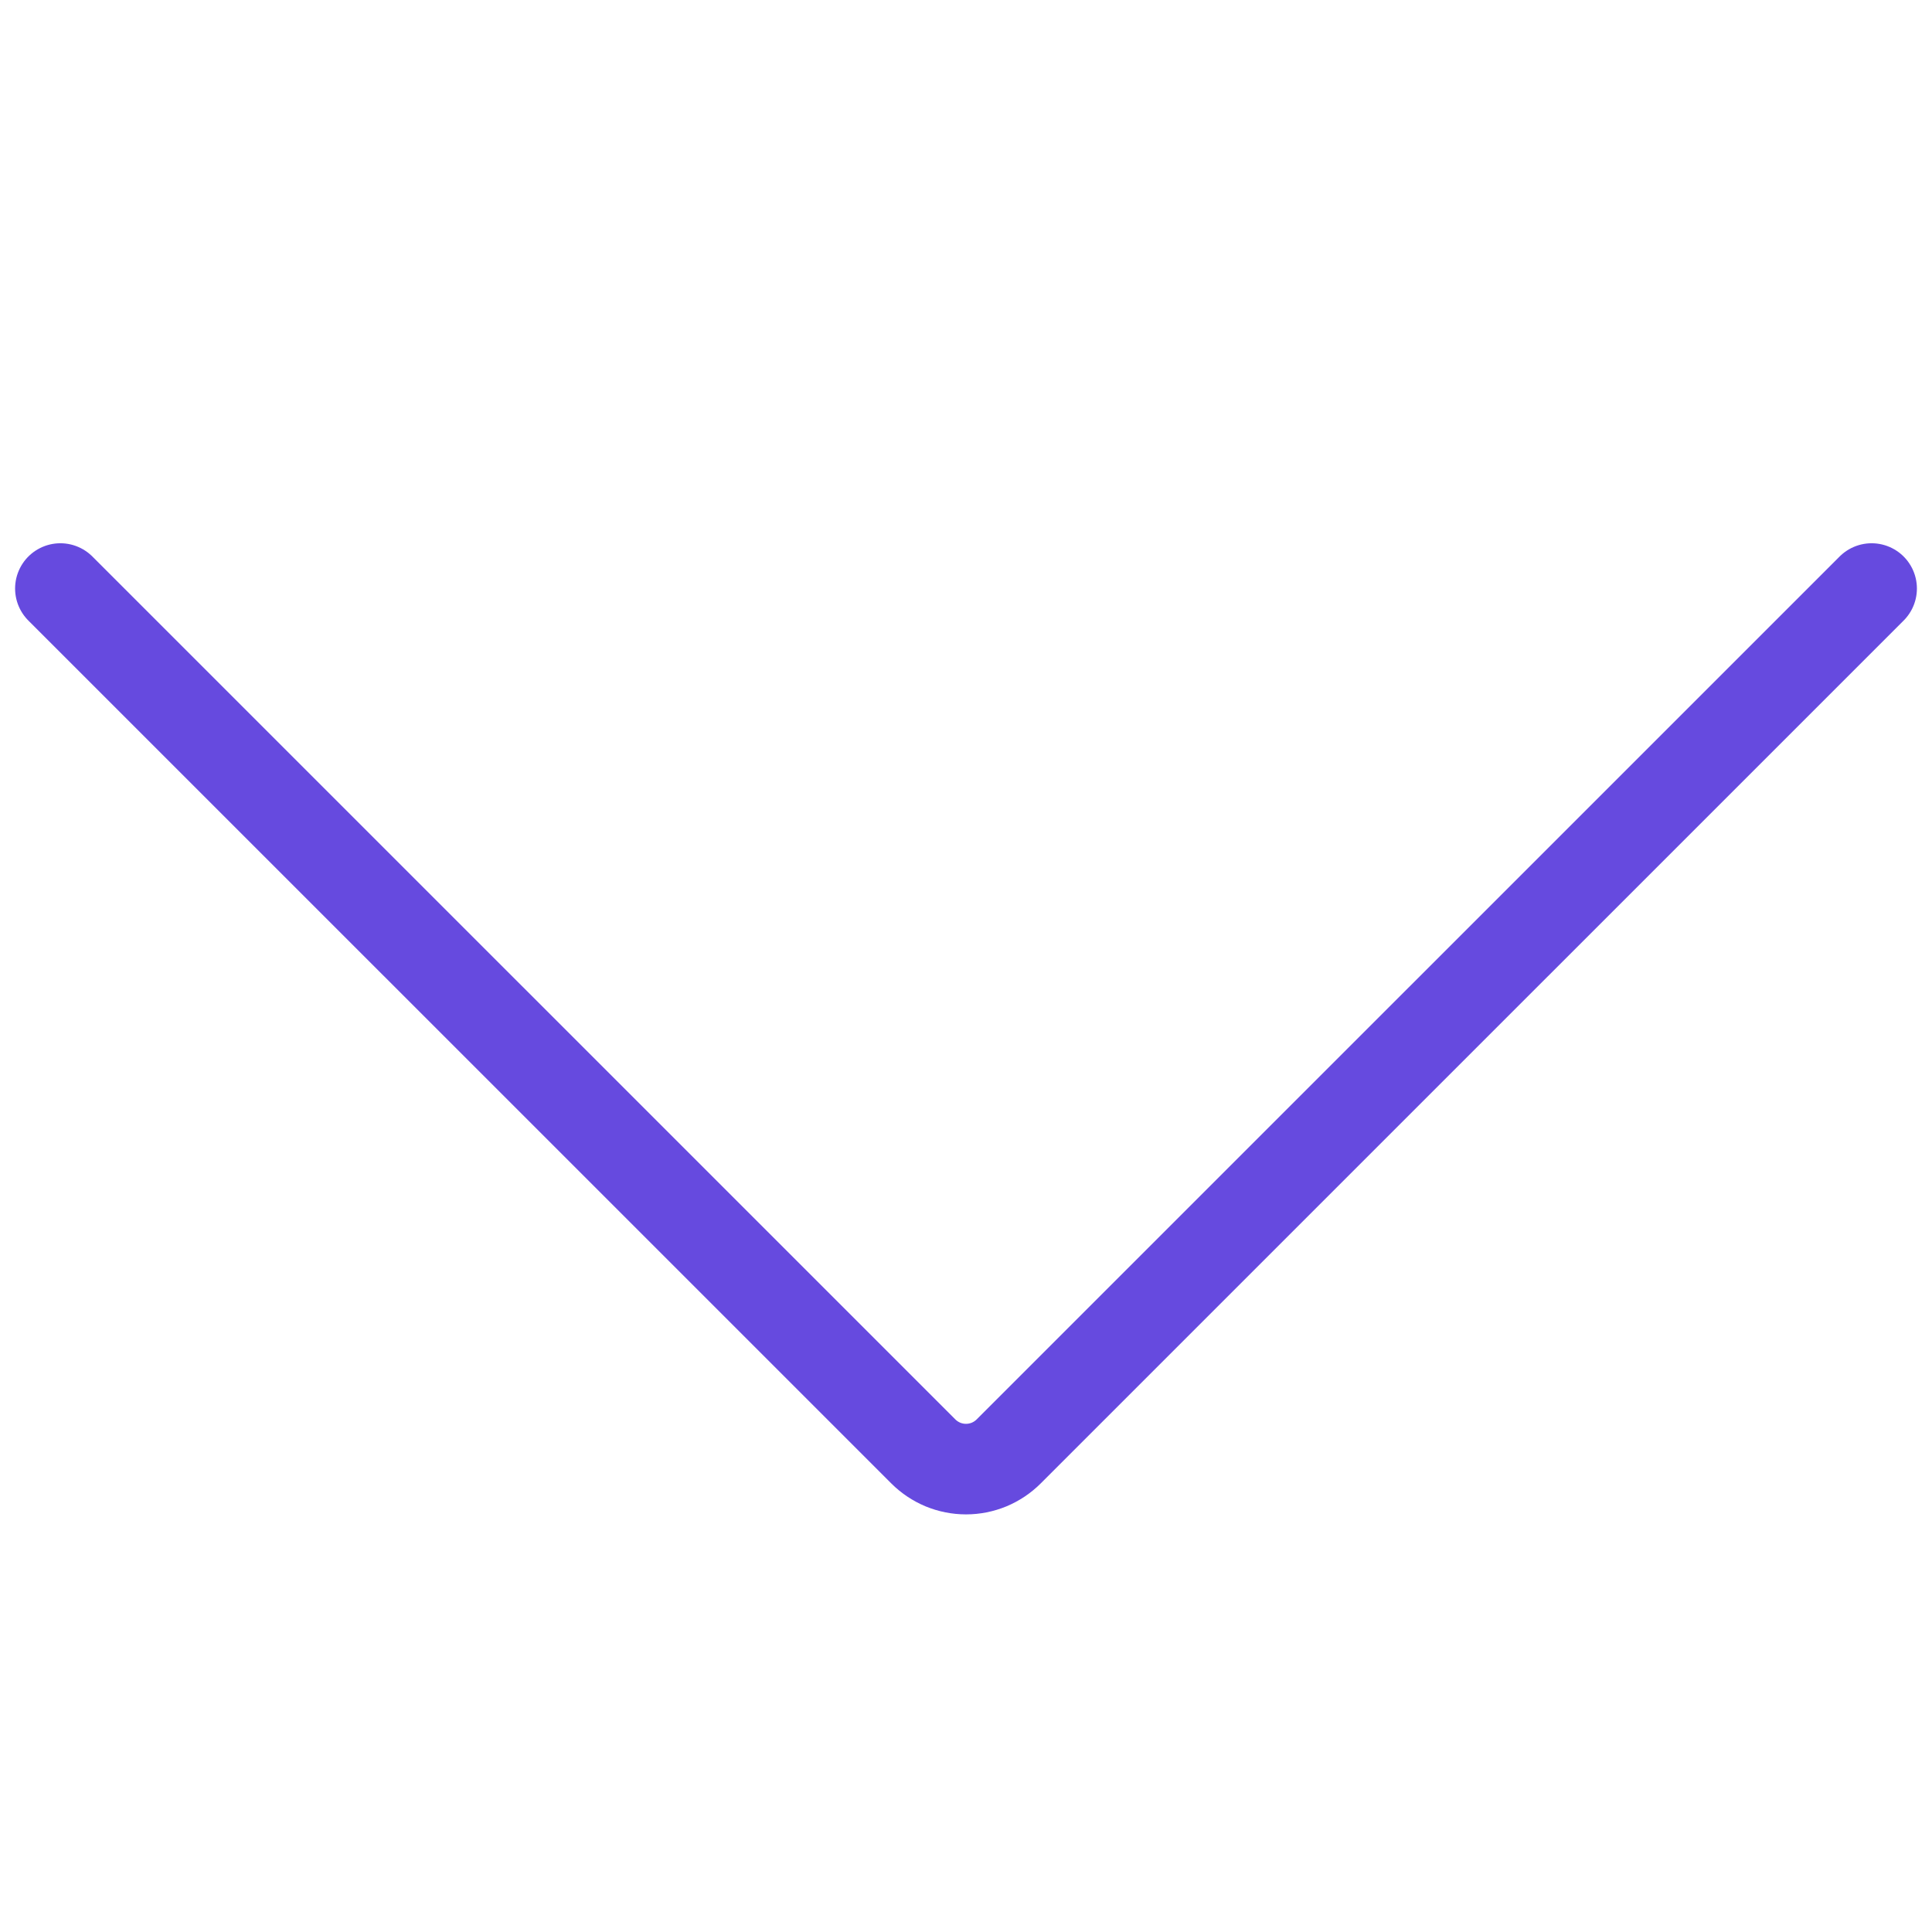
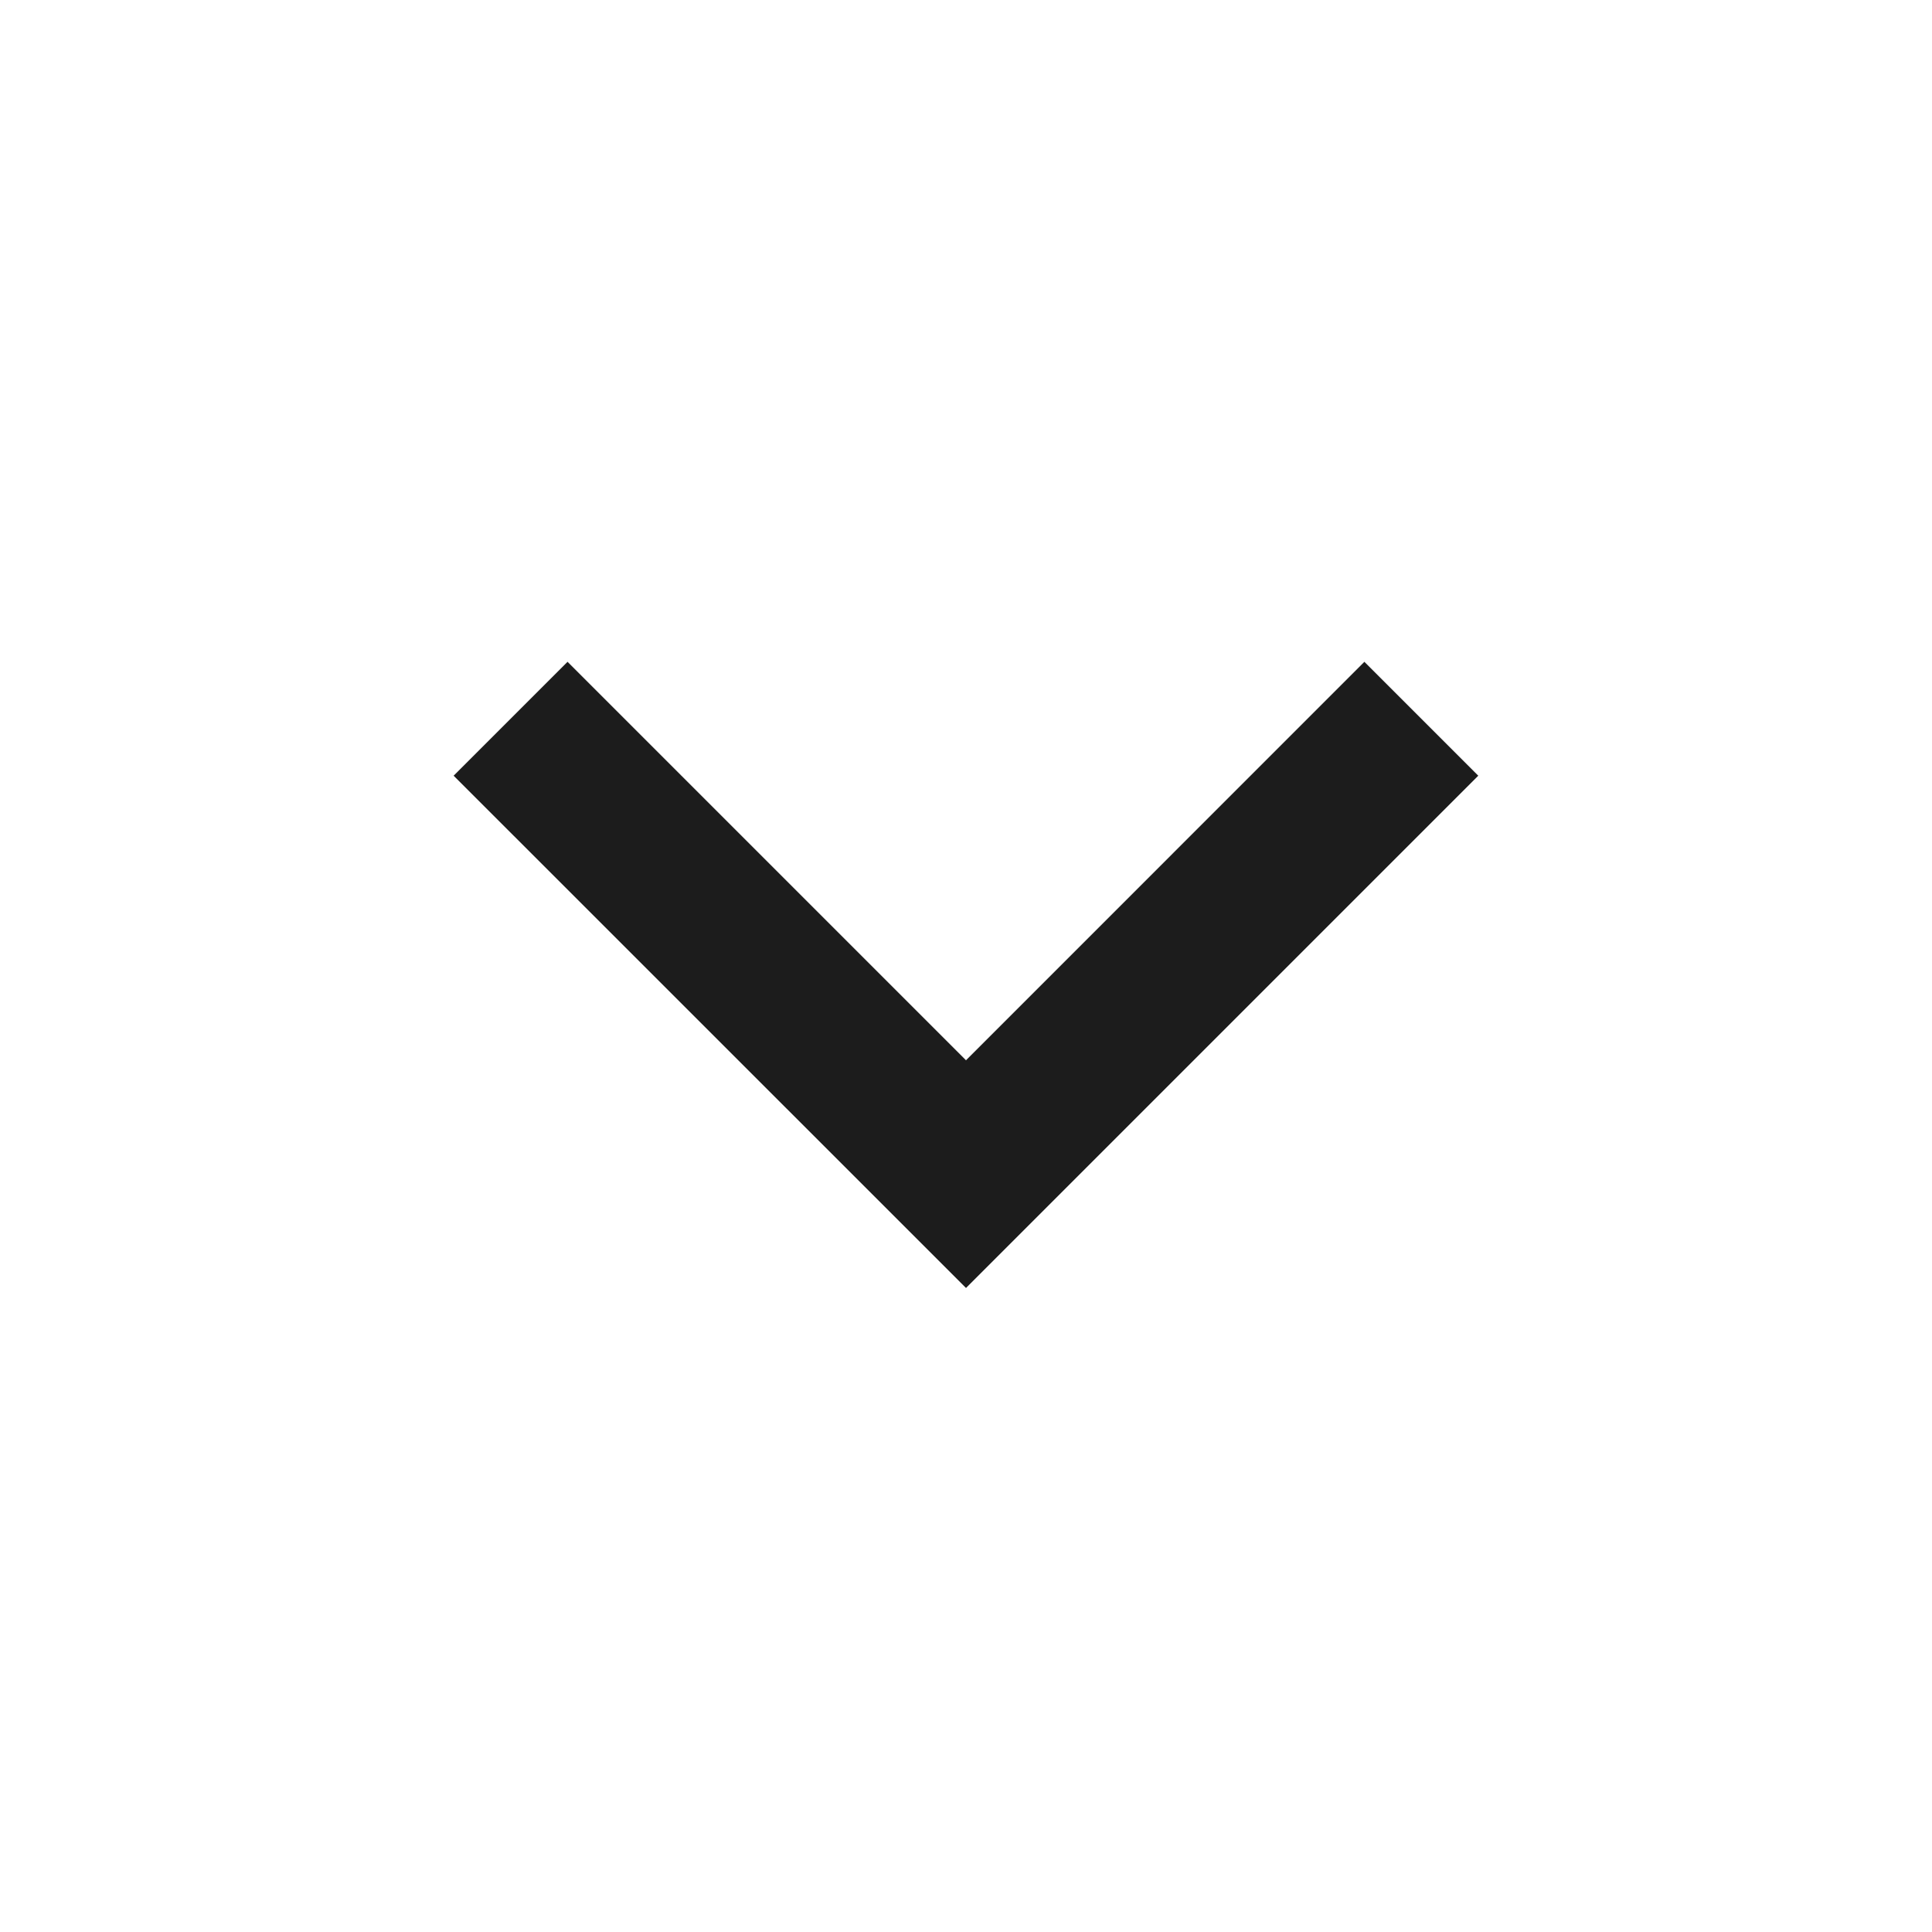
- <svg xmlns="http://www.w3.org/2000/svg" width="32" height="32" viewBox="0 0 32 32" fill="none">
-   <path d="M31 9.748L16.707 24.04C16.614 24.133 16.504 24.206 16.383 24.257C16.261 24.307 16.131 24.333 16 24.333C15.869 24.333 15.739 24.307 15.617 24.257C15.496 24.206 15.386 24.133 15.293 24.04L1 9.748" stroke="#664ADF" stroke-width="1.5" stroke-linecap="round" stroke-linejoin="round" />
+ <svg xmlns="http://www.w3.org/2000/svg" width="20" height="20" viewBox="0 0 20 20" fill="none">
+   <g id="Frame">
+     <path id="Vector" d="M10 10.976L14.124 6.851L15.303 8.03L10 13.333L4.696 8.03L5.875 6.851L10 10.976Z" fill="#1C1C1C" />
+   </g>
</svg>
